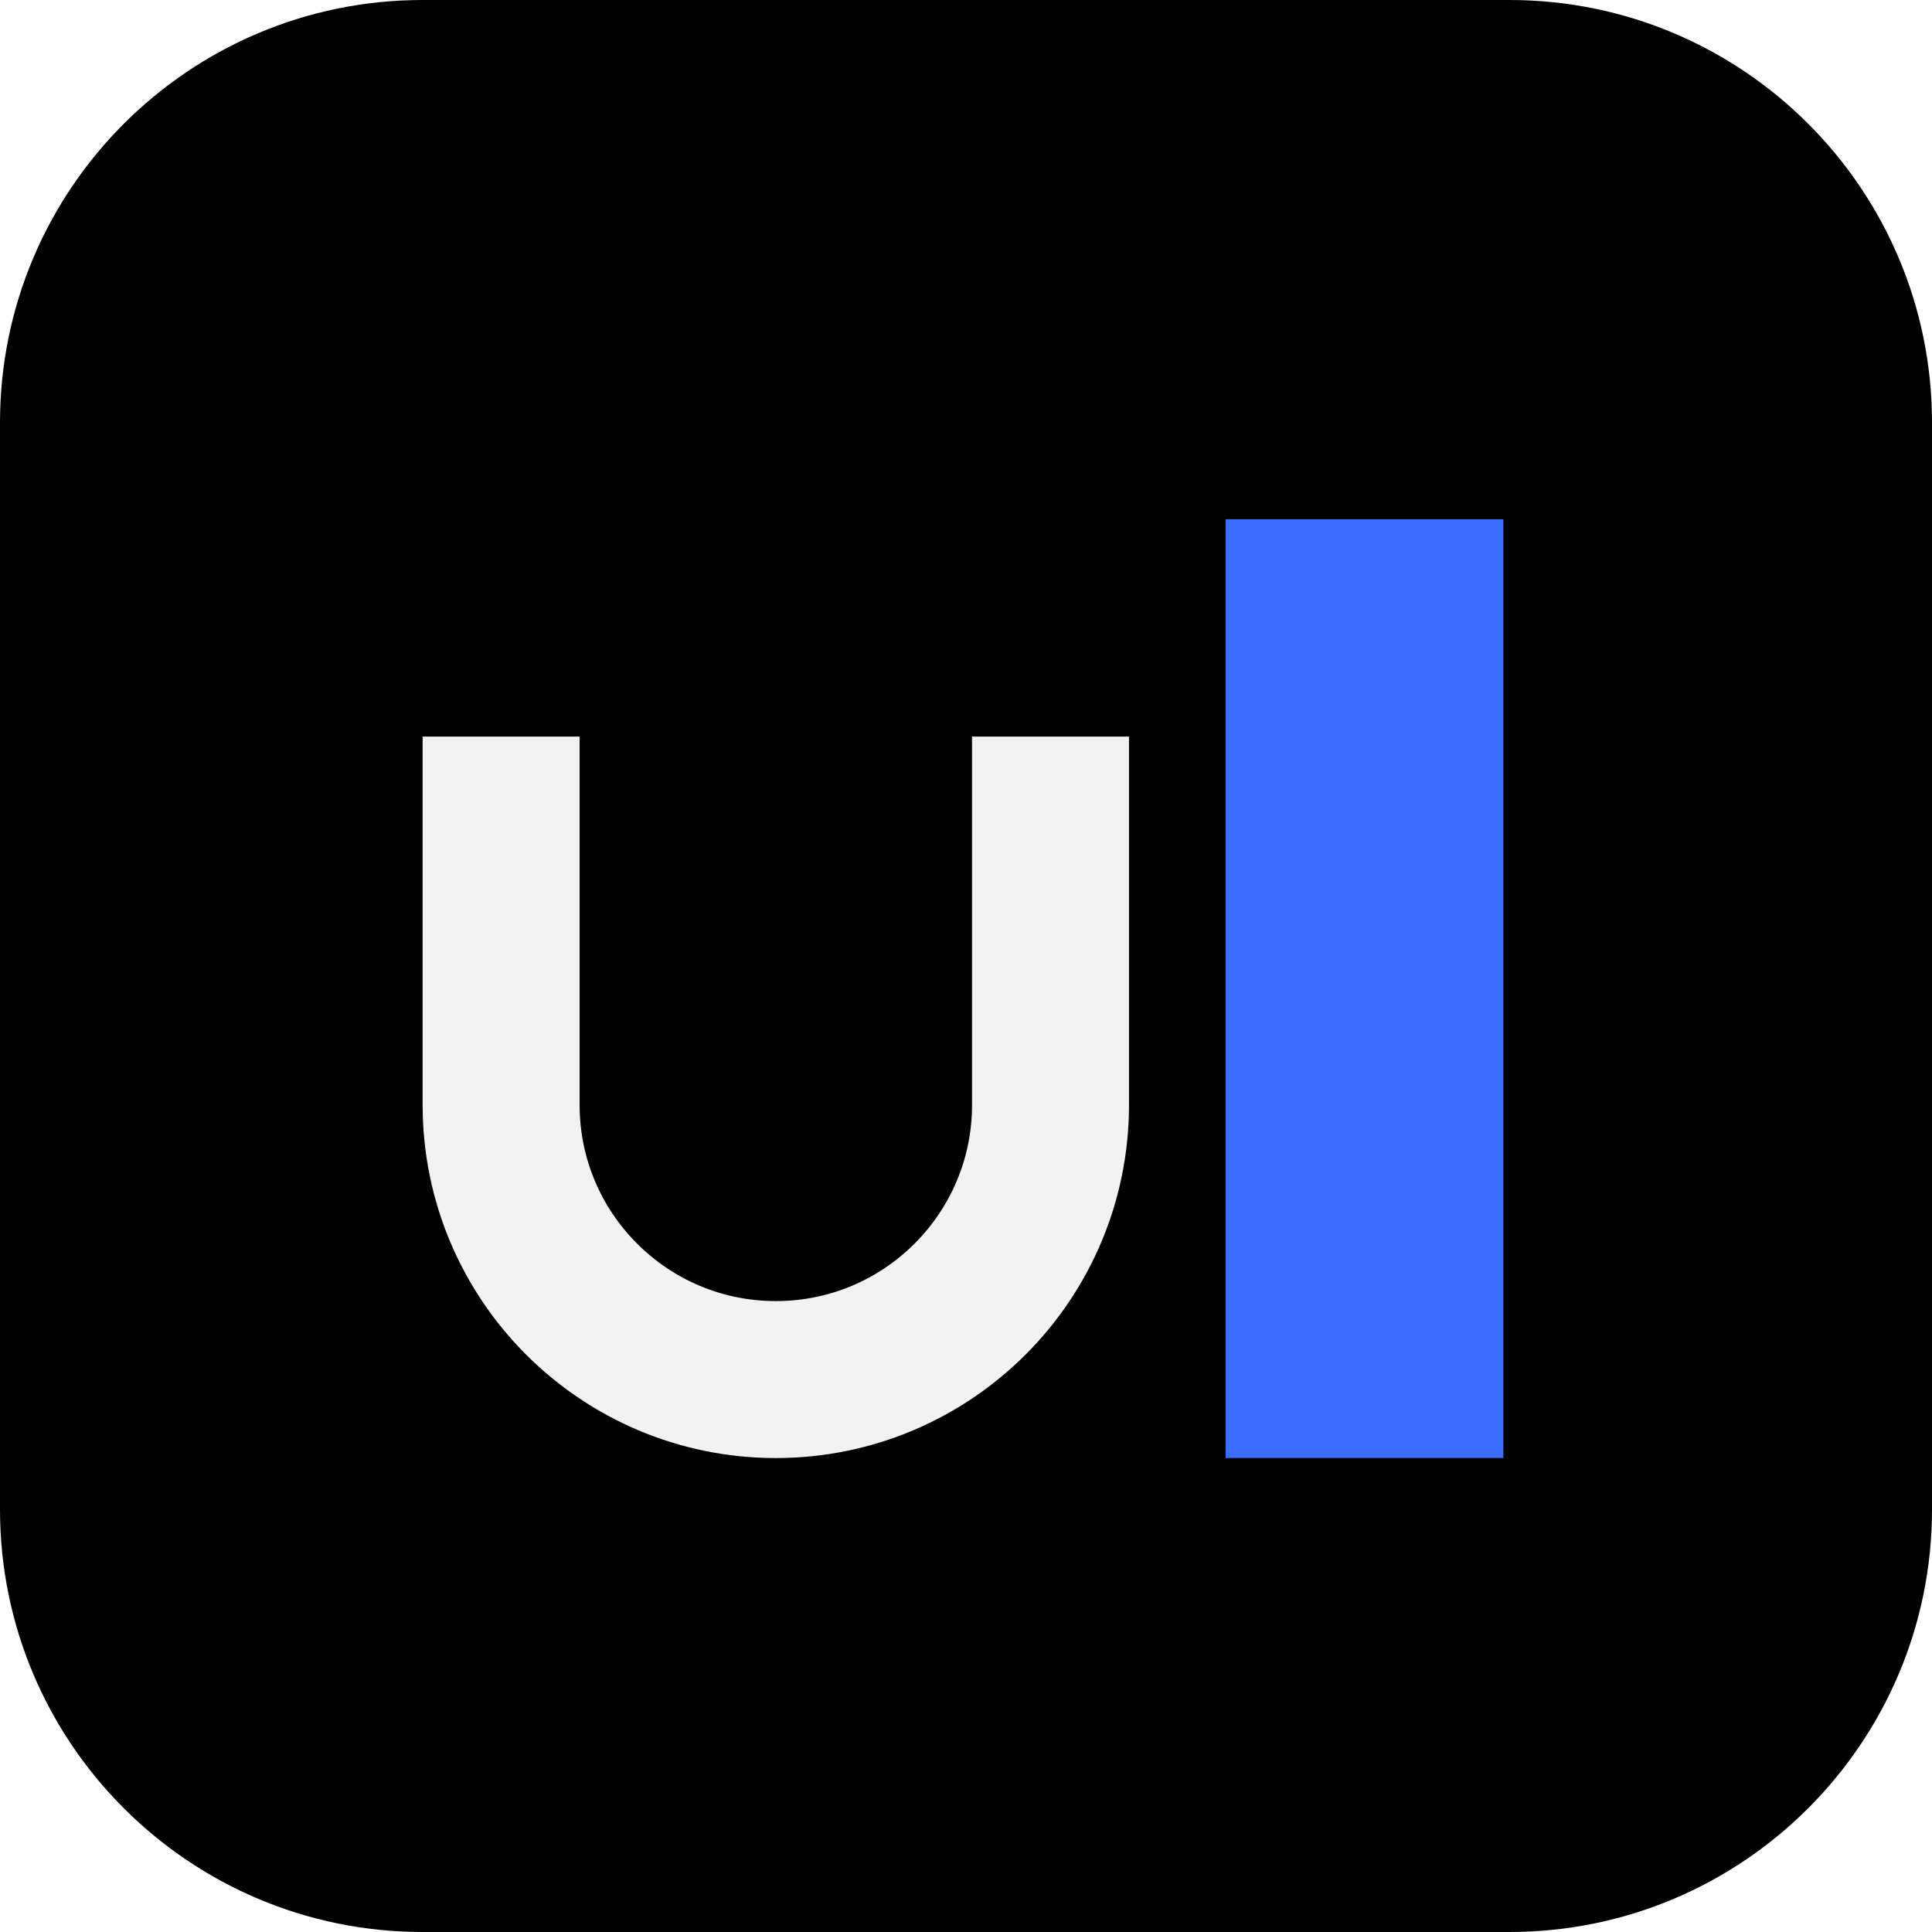
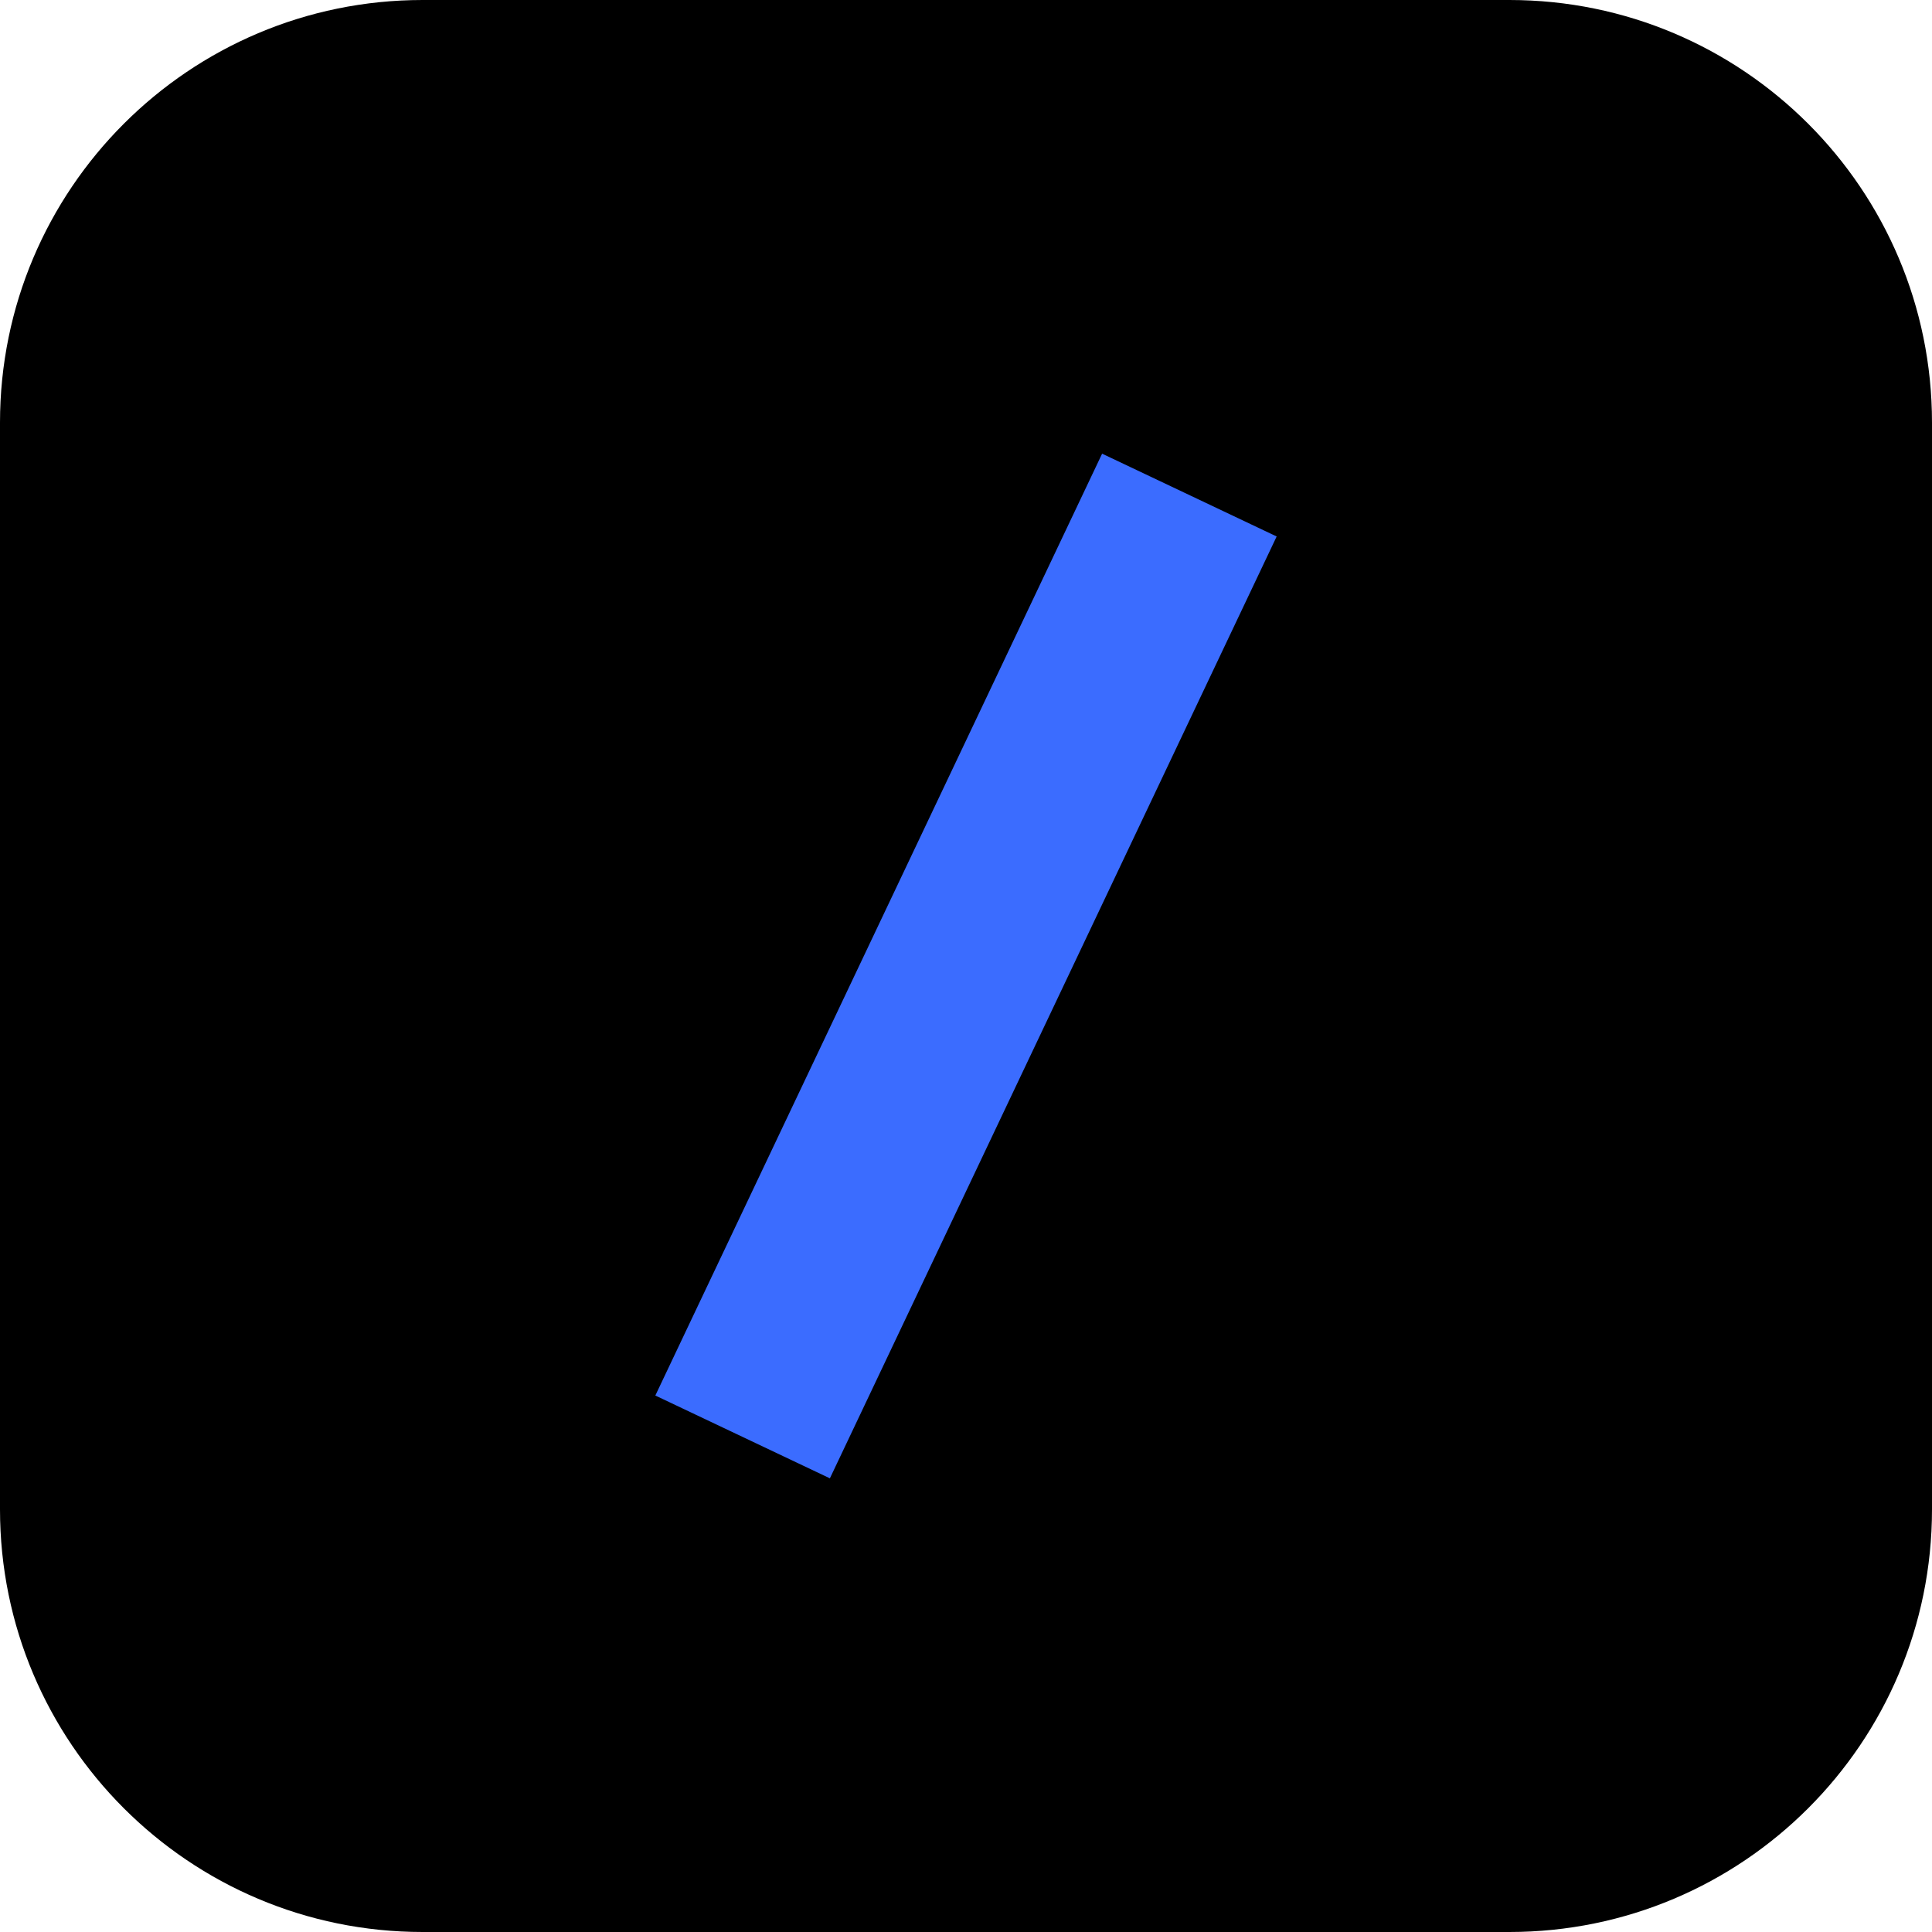
<svg xmlns="http://www.w3.org/2000/svg" viewBox="0 0 32 32">
  <rect width="32" height="32" rx="7" fill="#000" />
-   <path d="M8.3 12.2v6.1a4.55 4.55 0 0 0 9.1 0v-6.1" fill="none" stroke="#f2f2f3" stroke-width="2.6" />
-   <rect x="20.3" y="8.6" width="4.6" height="15.55" fill="#3b6cff" />
+   <path d="M19.7 8.2l-7.4 15.6" stroke="#3b6cff" stroke-width="3.2" stroke-linecap="butt" />
</svg>
